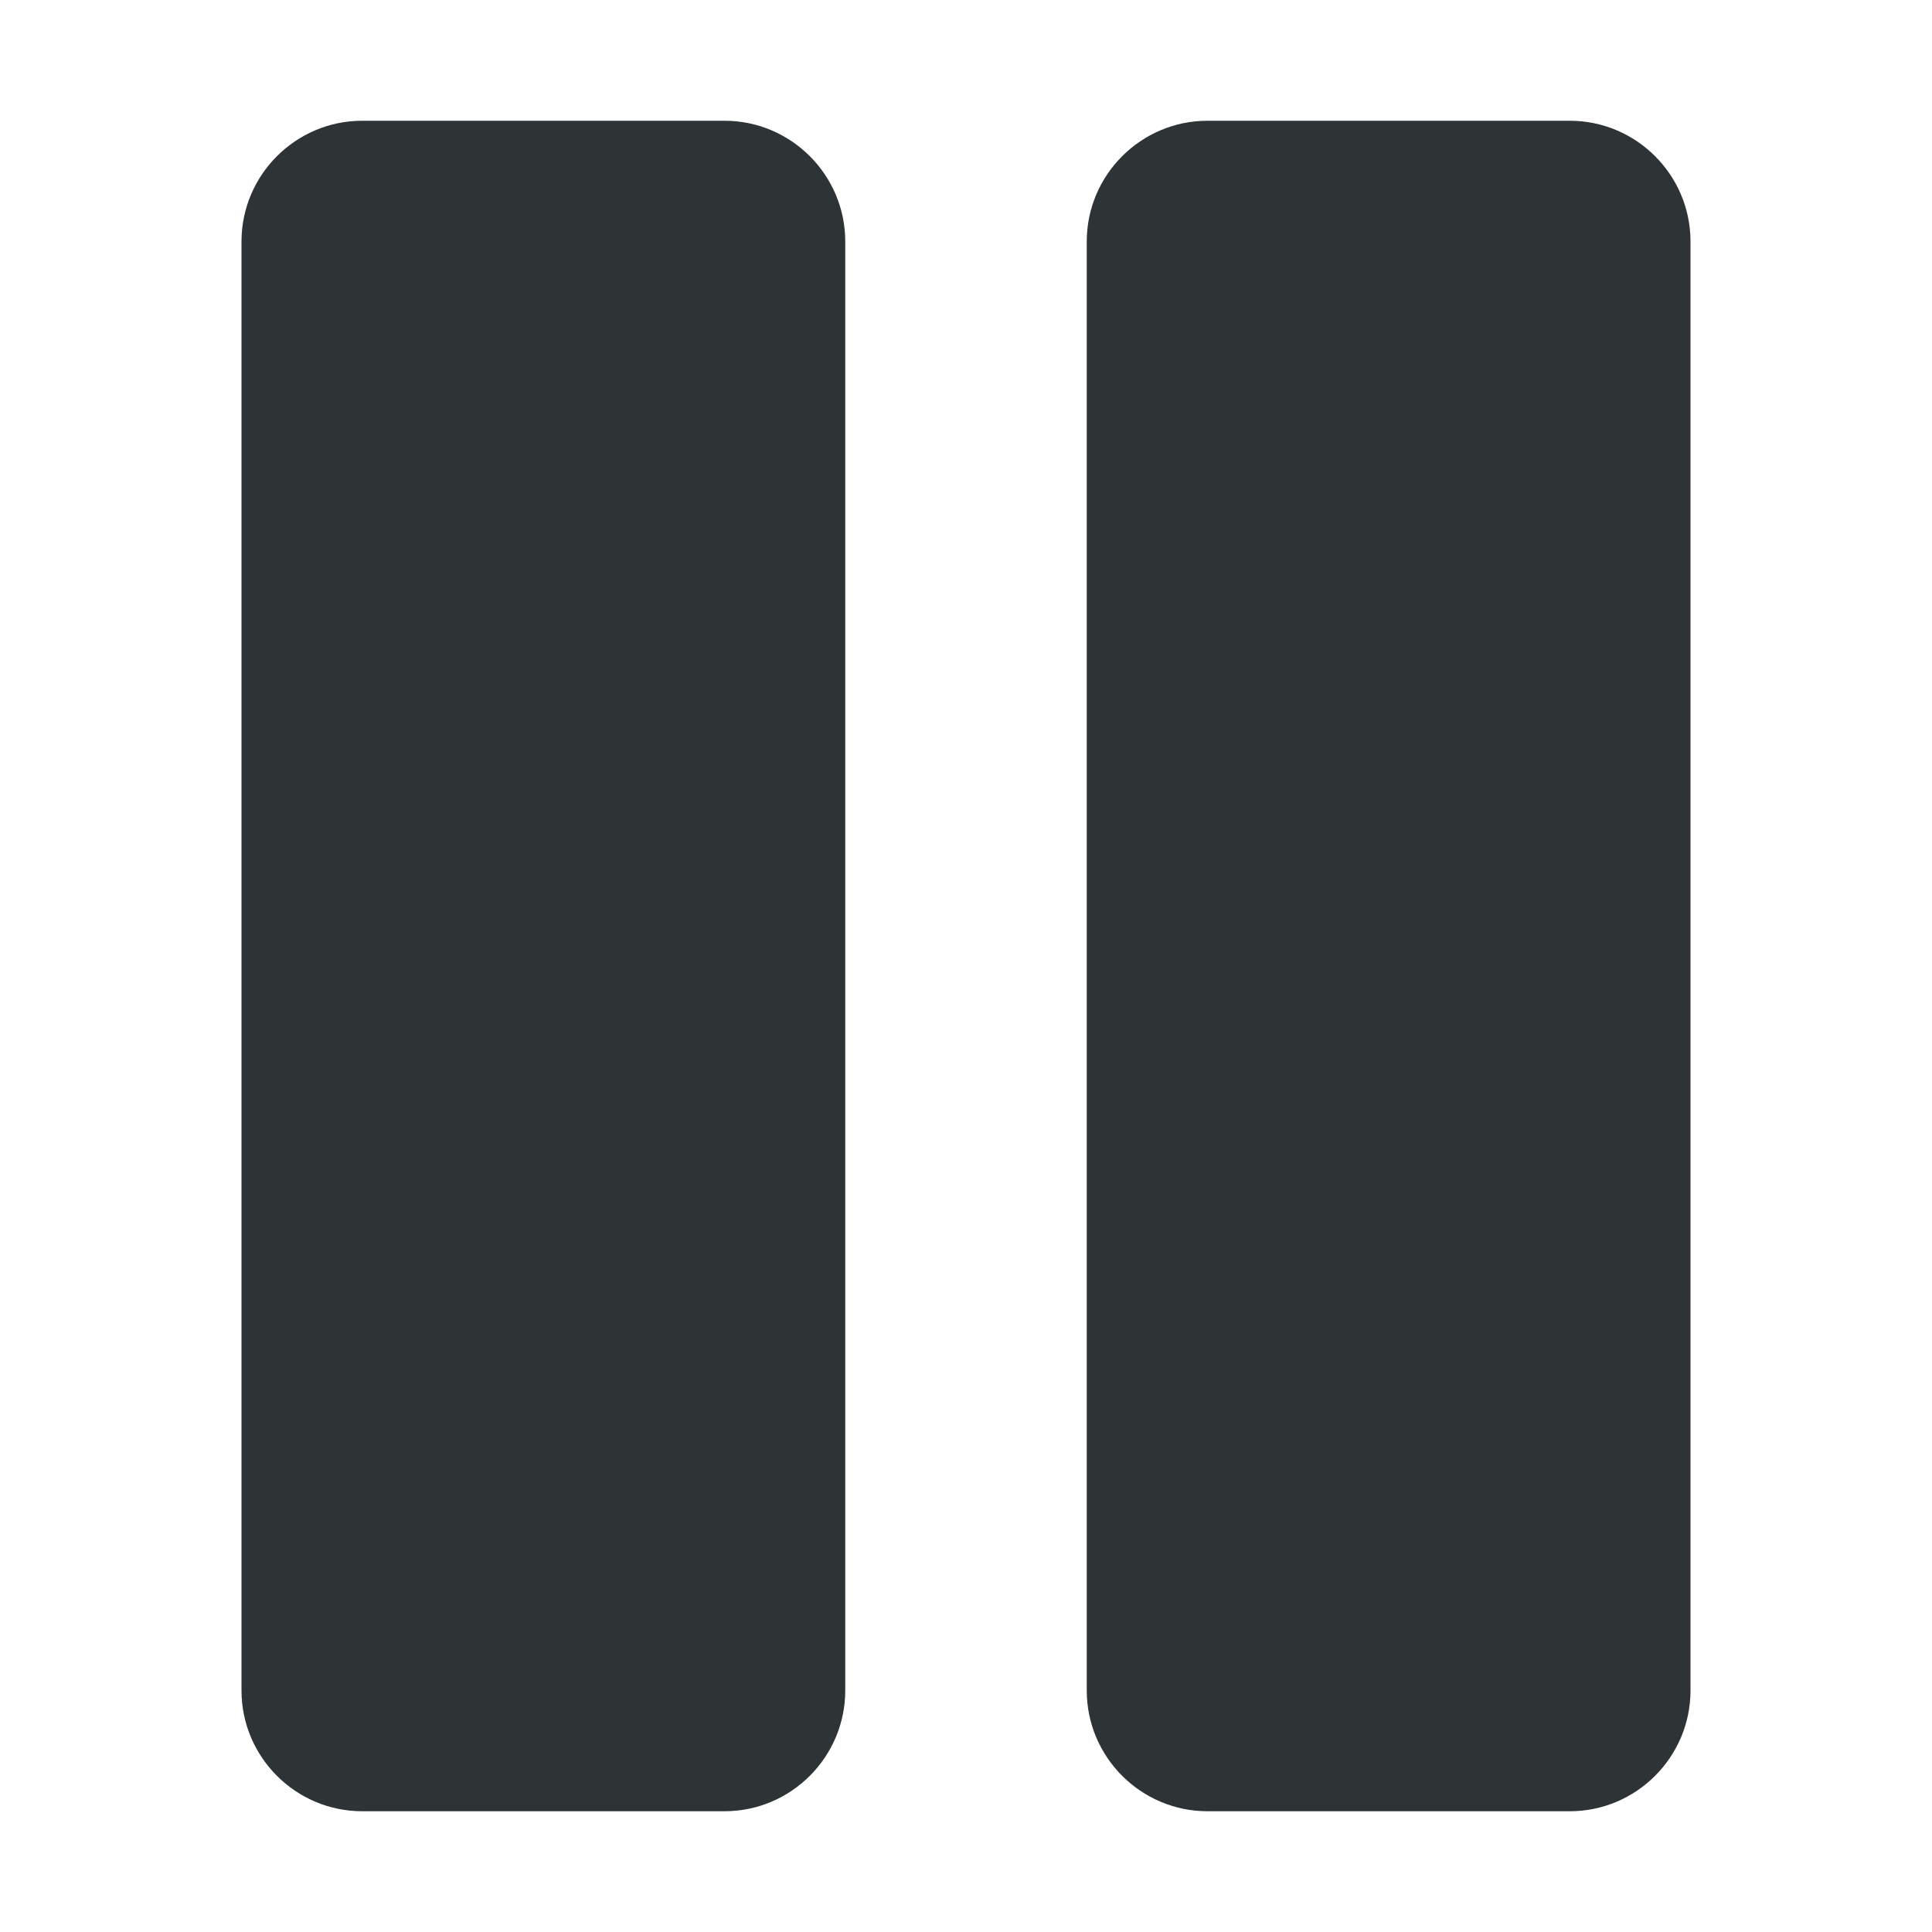
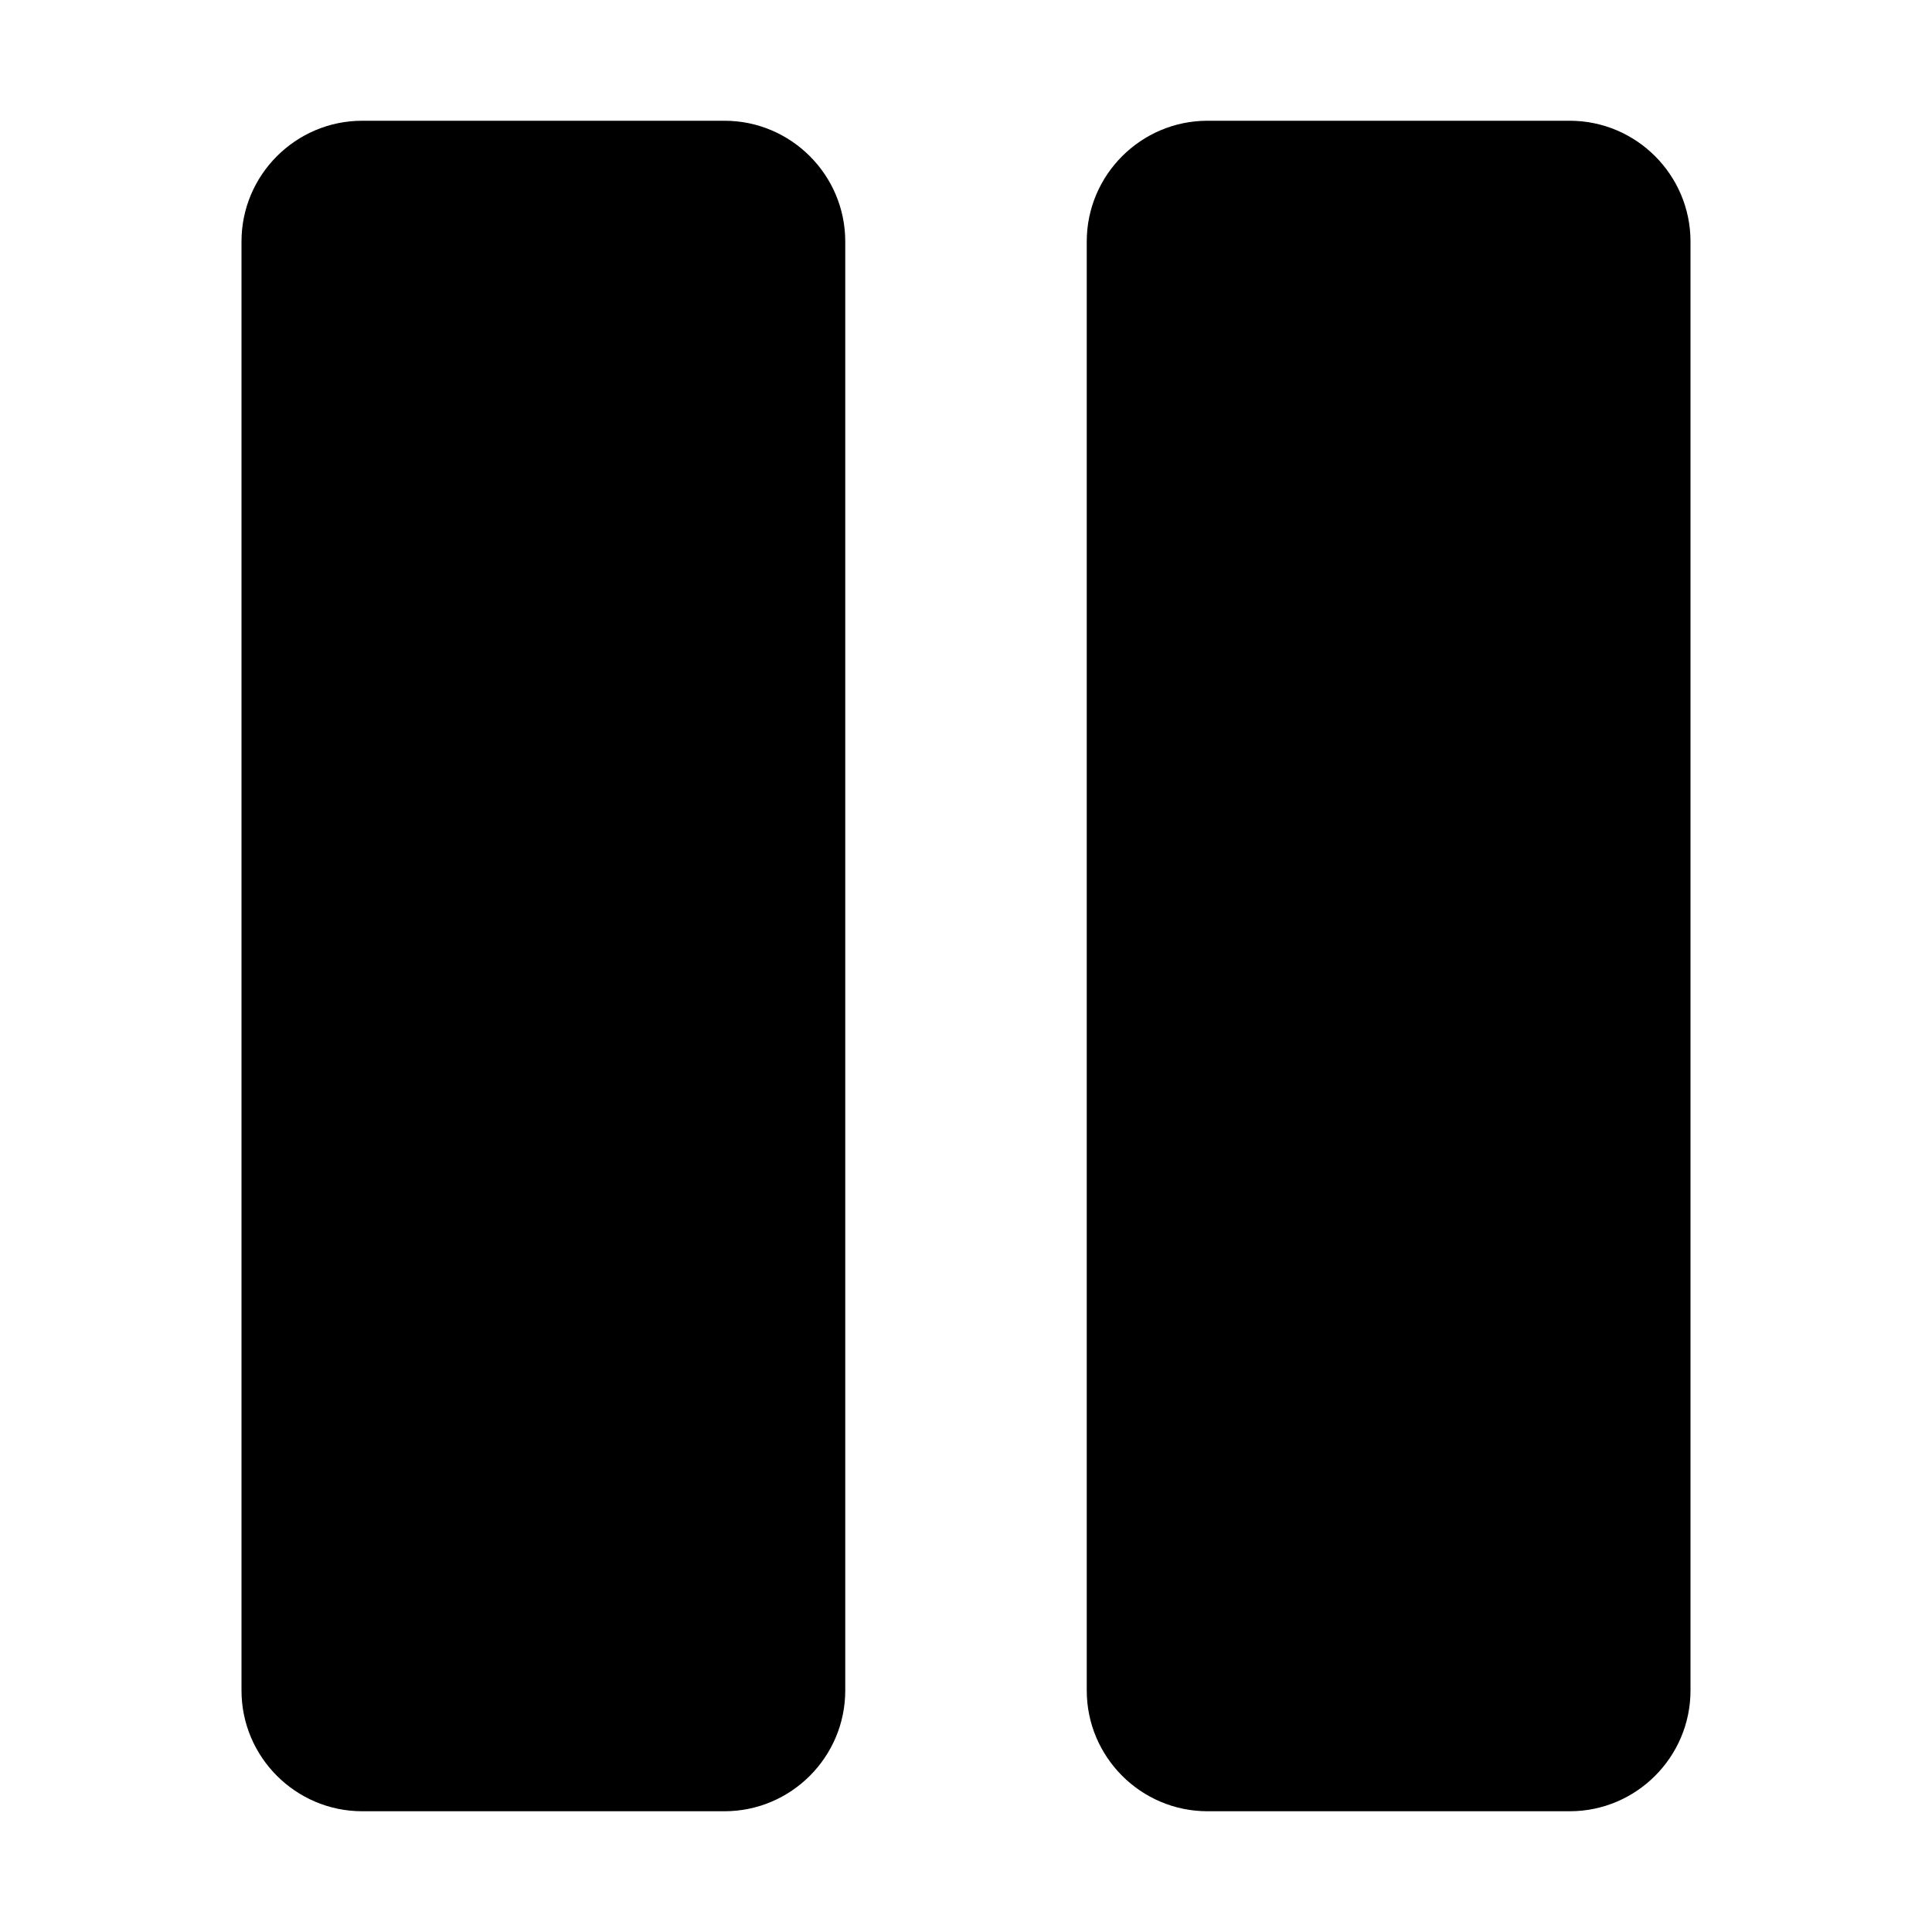
<svg xmlns="http://www.w3.org/2000/svg" height="16px" viewBox="0 0 16 16" width="16px">
-   <g fill="#2e3436">
+   <g>
    <path d="m 3 1 h 3 c 0.551 0 1 0.449 1 1 v 12 c 0 0.551 -0.449 1 -1 1 h -3 c -0.551 0 -1 -0.449 -1 -1 v -12 c 0 -0.551 0.449 -1 1 -1 z m 0 0" />
    <path d="m 10 1 h 3 c 0.551 0 1 0.449 1 1 v 12 c 0 0.551 -0.449 1 -1 1 h -3 c -0.551 0 -1 -0.449 -1 -1 v -12 c 0 -0.551 0.449 -1 1 -1 z m 0 0" />
  </g>
</svg>
